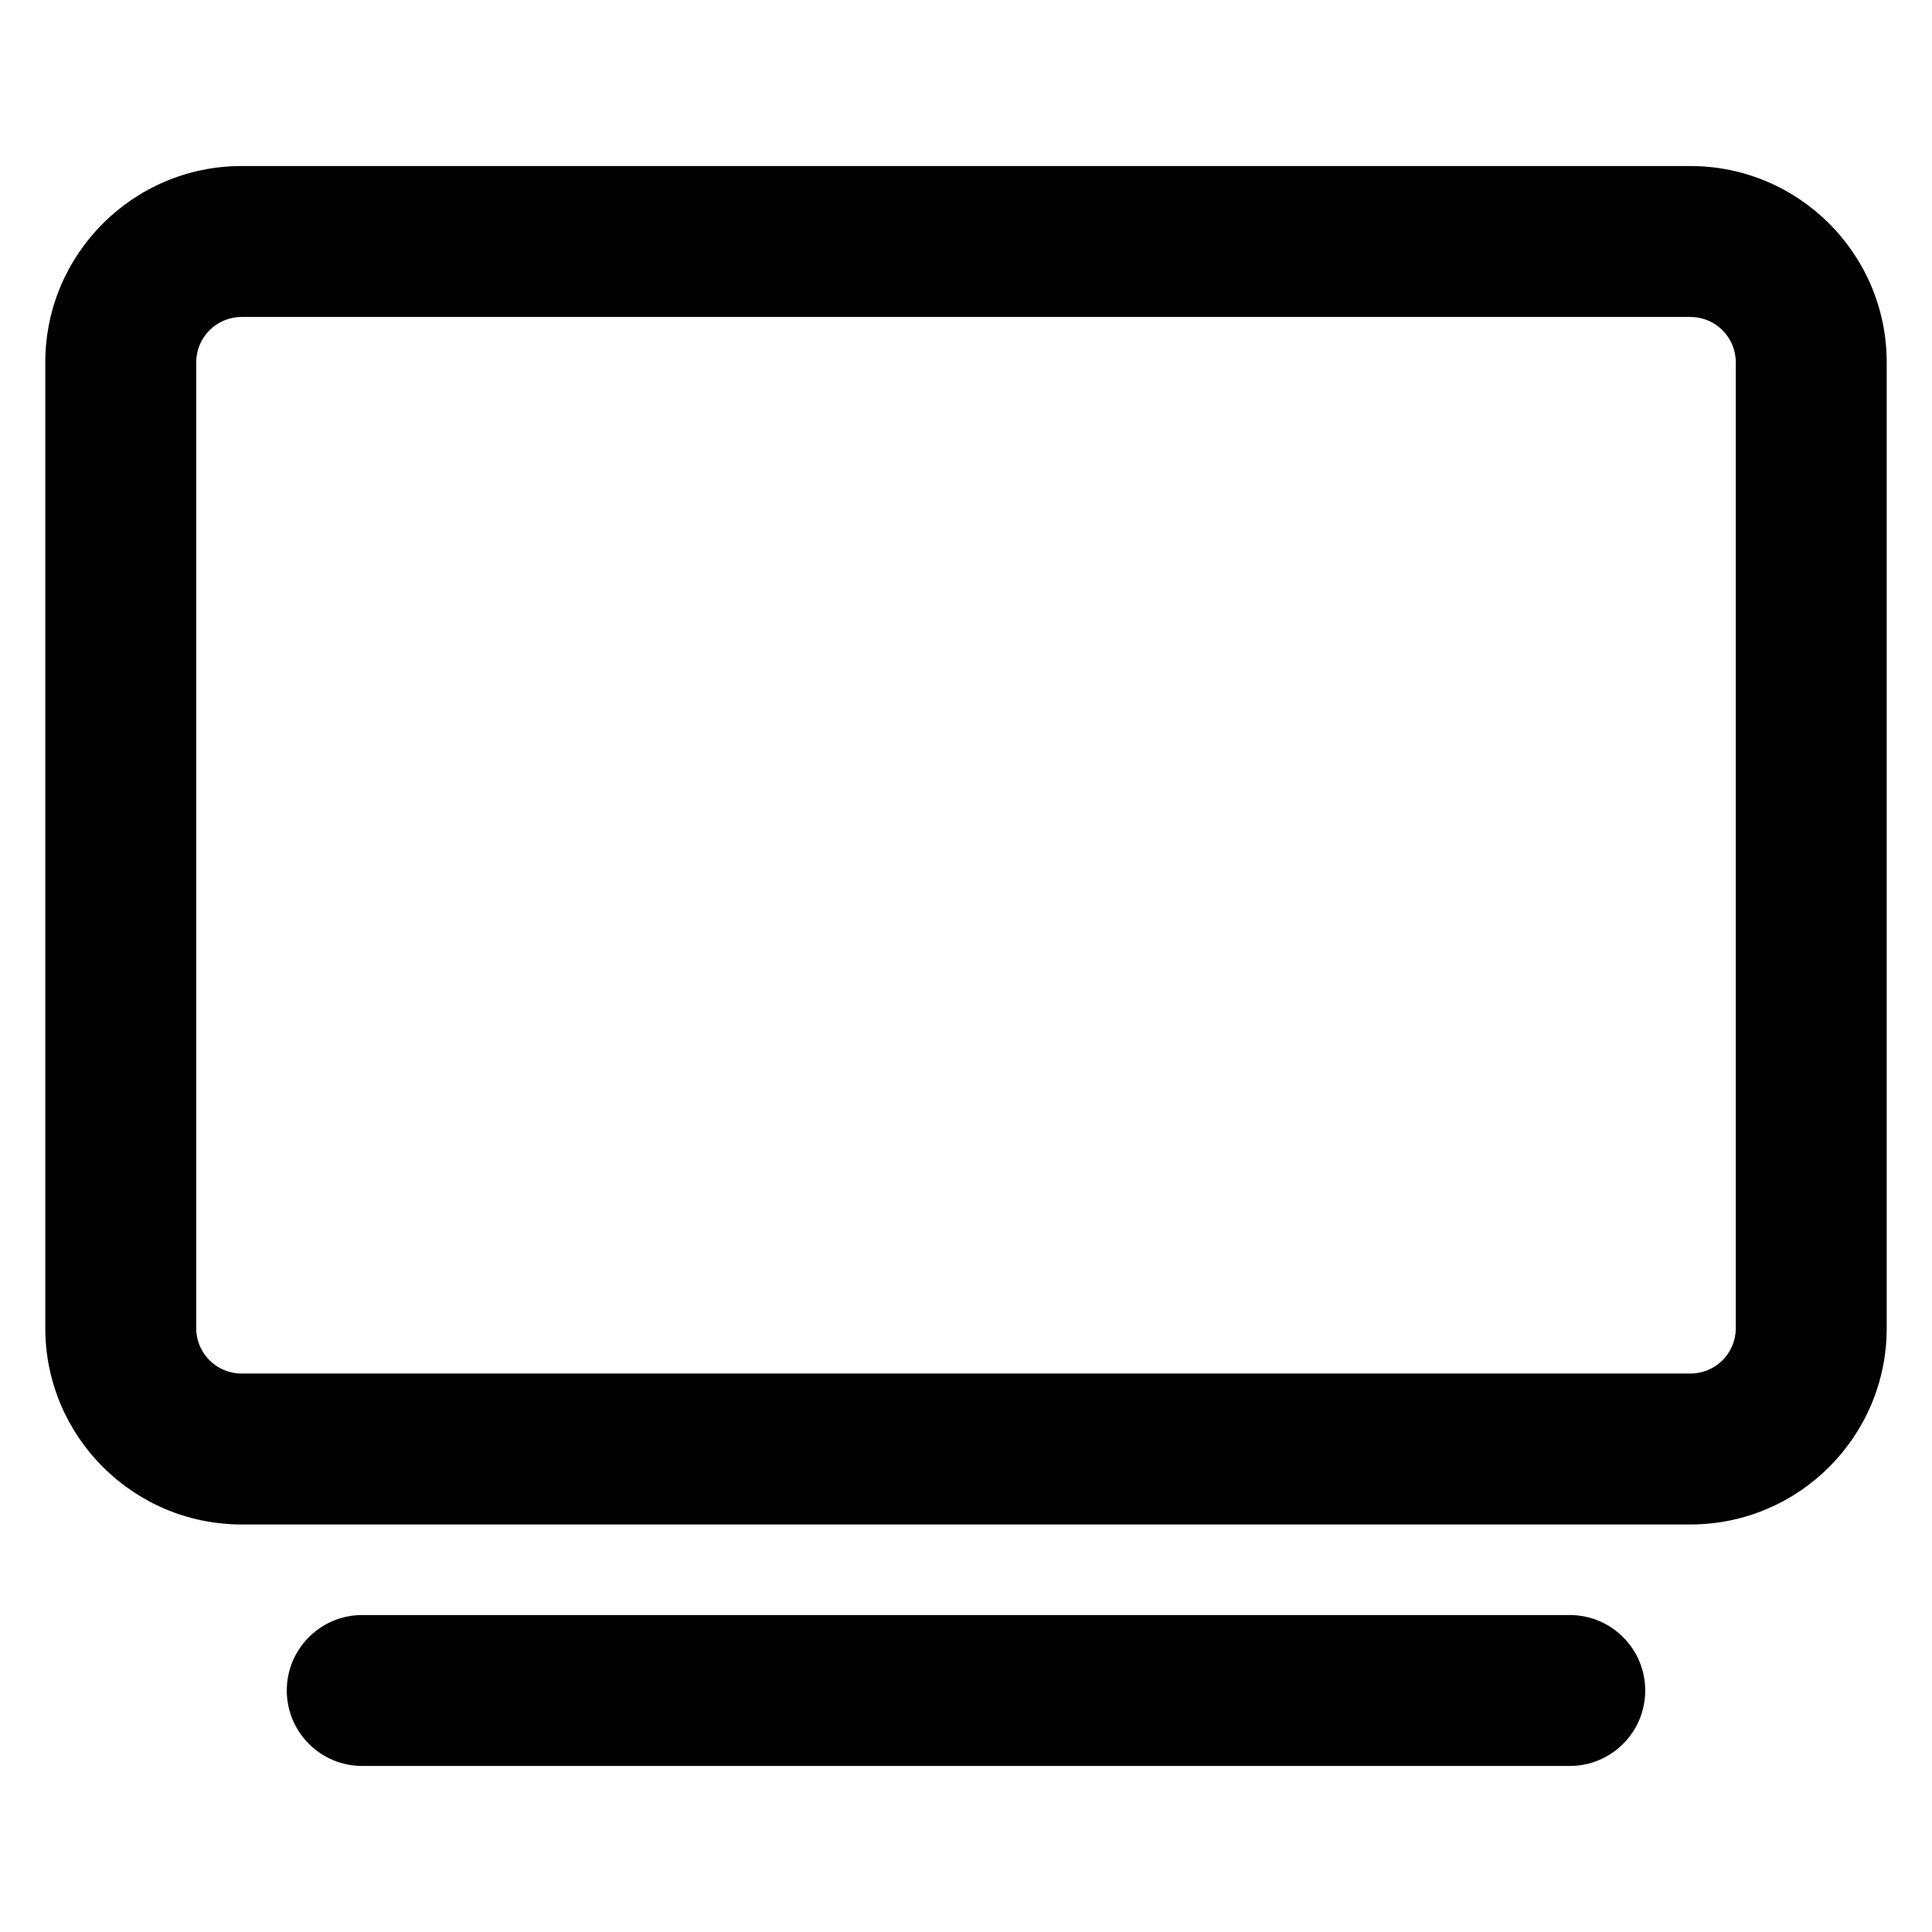
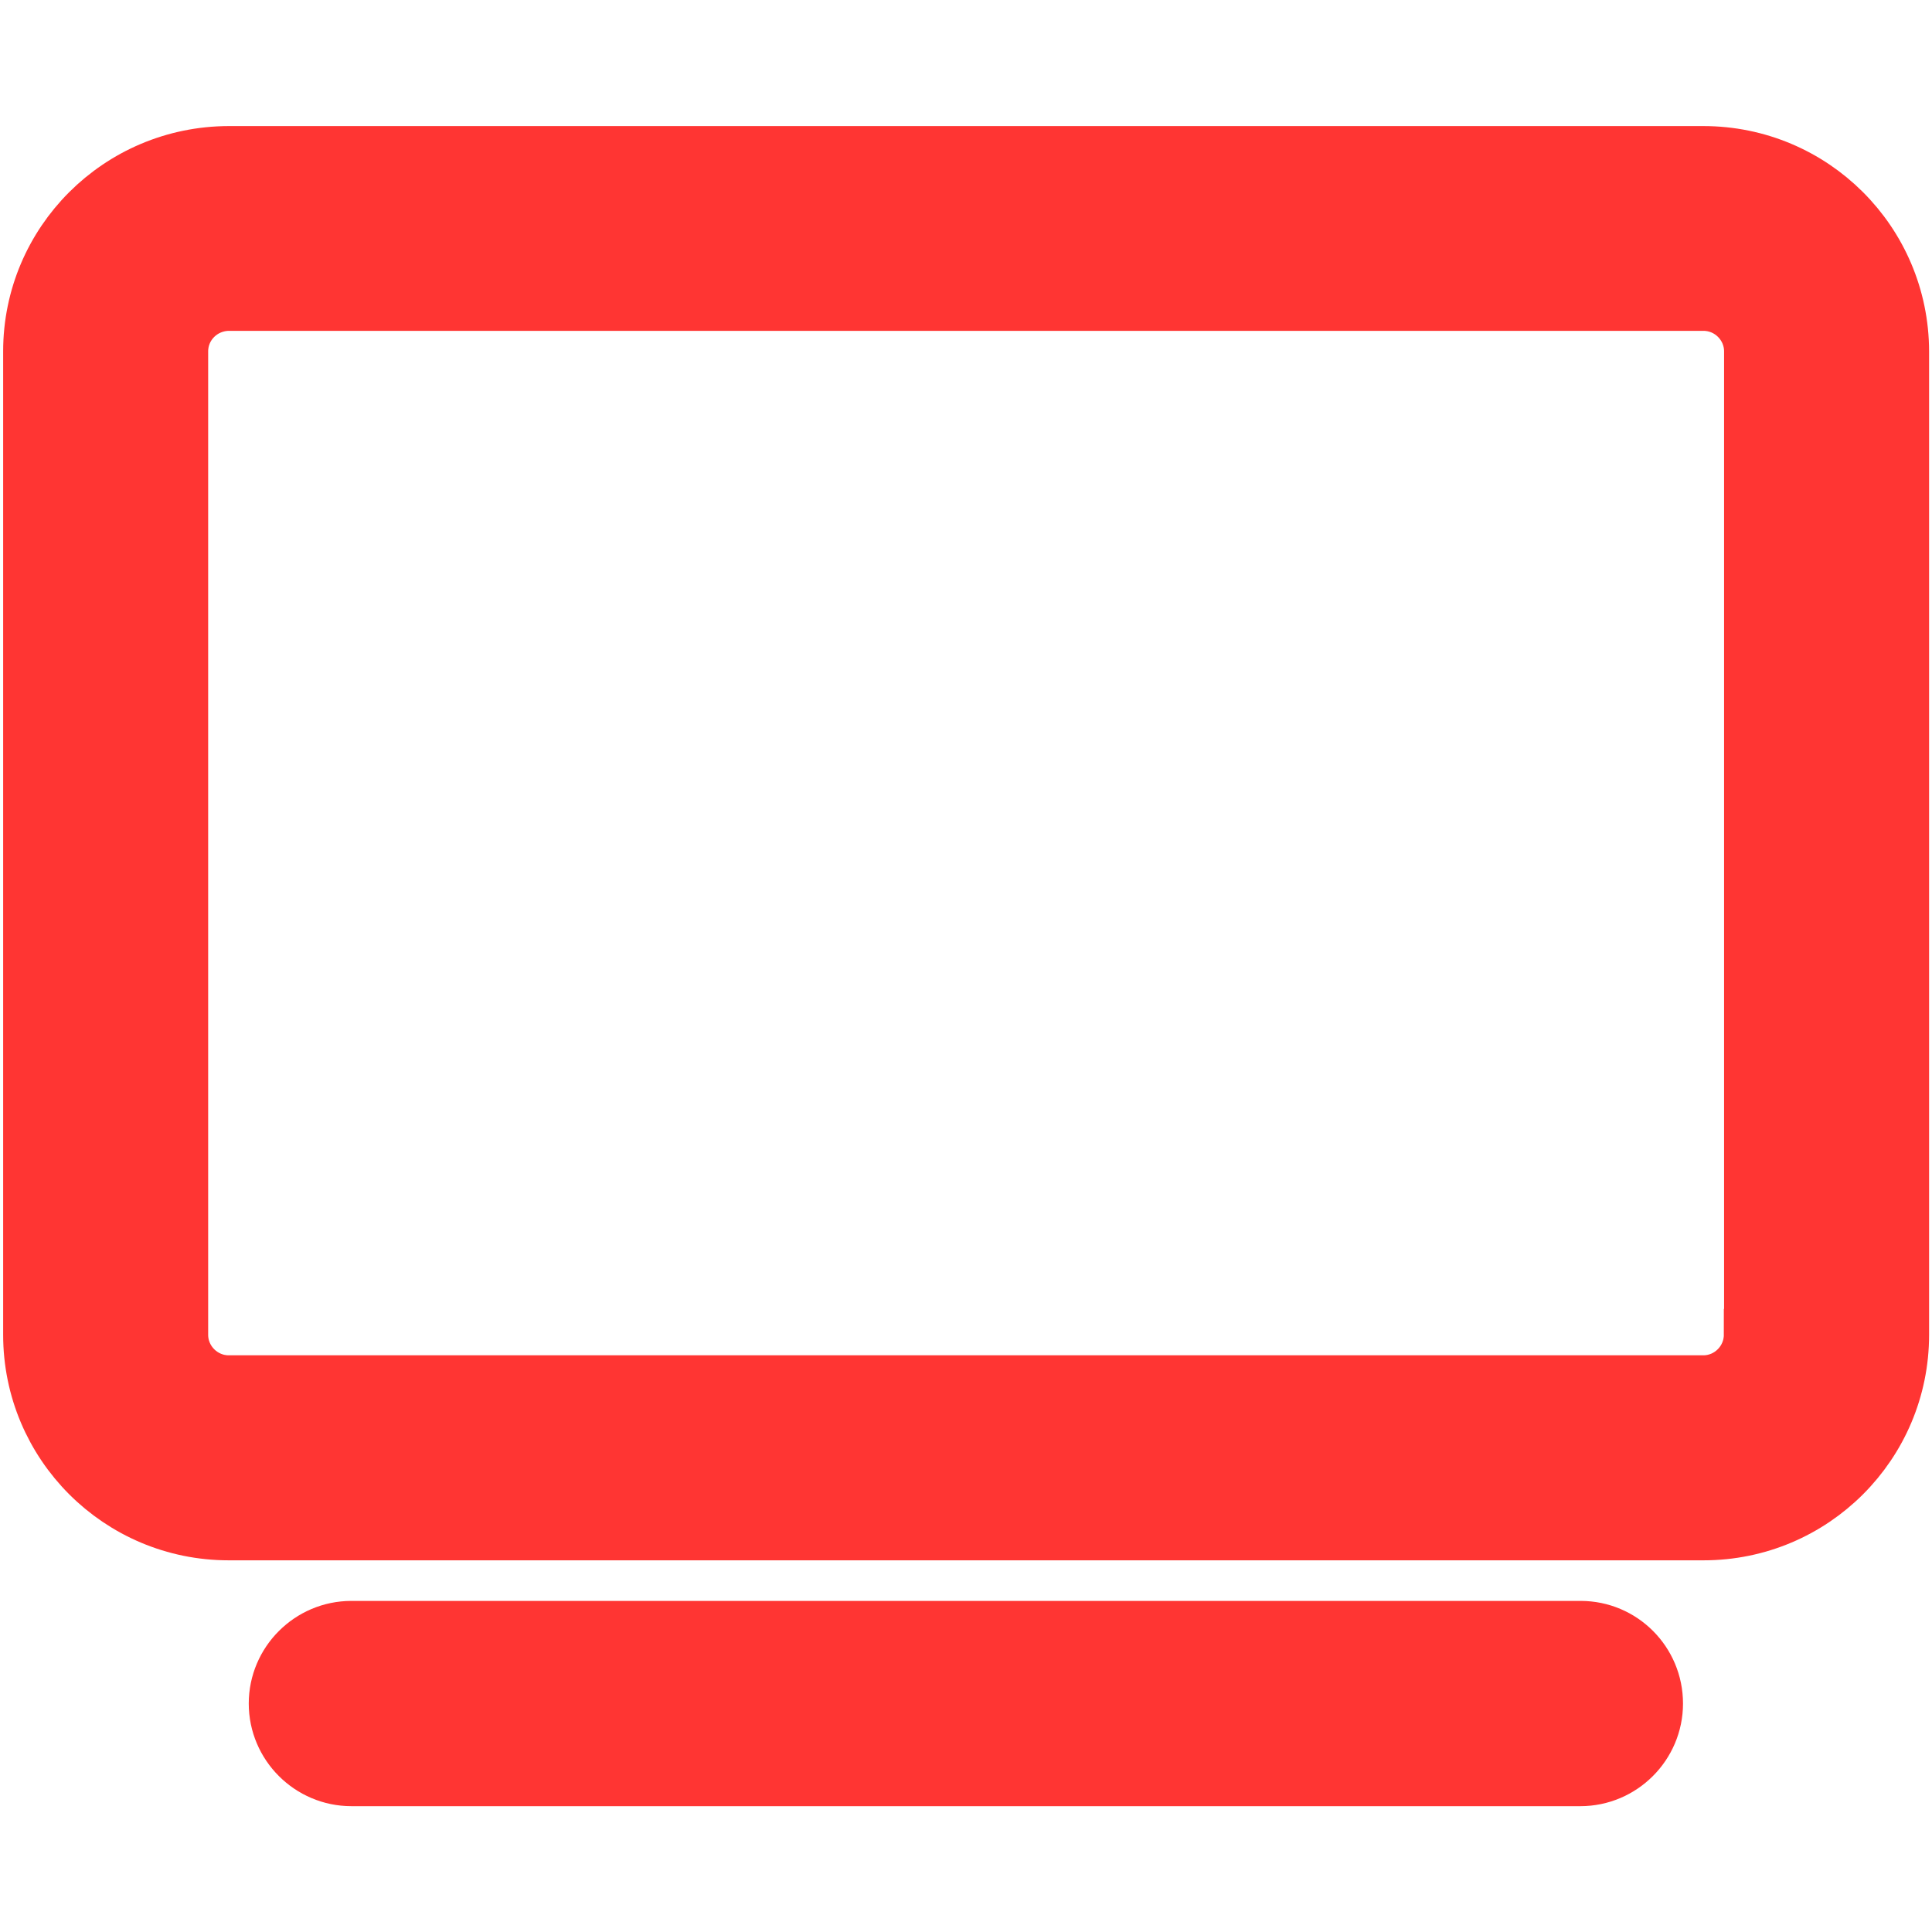
- <svg xmlns="http://www.w3.org/2000/svg" fill="#000000" width="800px" height="800px" viewBox="0 0 32 32" version="1.1">
-   <path d="M26 26.75h-20c-0.69 0-1.25 0.56-1.25 1.25s0.56 1.25 1.25 1.25v0h20c0.69 0 1.25-0.56 1.25-1.25s-0.56-1.25-1.25-1.25v0zM28 2.75h-24c-1.794 0.002-3.248 1.456-3.25 3.25v16c0.002 1.794 1.456 3.248 3.25 3.25h24c1.794-0.001 3.249-1.456 3.25-3.25v-16c-0.002-1.794-1.456-3.248-3.25-3.25h-0zM28.75 22c-0 0.414-0.336 0.75-0.75 0.75h-24c-0.414-0-0.75-0.336-0.75-0.75v-16c0.001-0.414 0.336-0.749 0.75-0.75h24c0.414 0 0.75 0.336 0.75 0.75v0z" />
+ <svg xmlns="http://www.w3.org/2000/svg" version="1.1" id="Capa_1" x="0px" y="0px" viewBox="0 0 800 800" style="enable-background:new 0 0 800 800;" xml:space="preserve">
+   <style type="text/css">
+ 	.st0{fill:#FF3533;stroke:#FF3533;stroke-width:21.393;stroke-miterlimit:10;}
+ </style>
+   <path class="st0" d="M654.5,673.6h-509c-17.5,0-31.8,14.3-31.8,31.8s14.3,31.8,31.8,31.8l0,0h508.9c17.5,0,31.8-14.3,31.8-31.8  C686.2,687.8,672,673.6,654.5,673.6L654.5,673.6z M705.3,62.9H94.7C49,63,12,99.9,12,145.5v407.2c0,45.7,37,82.7,82.7,82.7h610.7  c45.7,0,82.7-37,82.7-82.7V145.5C788,99.8,751,62.9,705.3,62.9L705.3,62.9z M724.5,552.7c0,10.5-8.6,19.2-19.2,19.2H94.7  c-10.5,0-19.2-8.6-19.2-19.2V145.5c0-10.6,8.6-19.1,19.2-19.2h610.7c10.5,0,19.2,8.6,19.2,19.2l0,0V552.7z" />
</svg>
